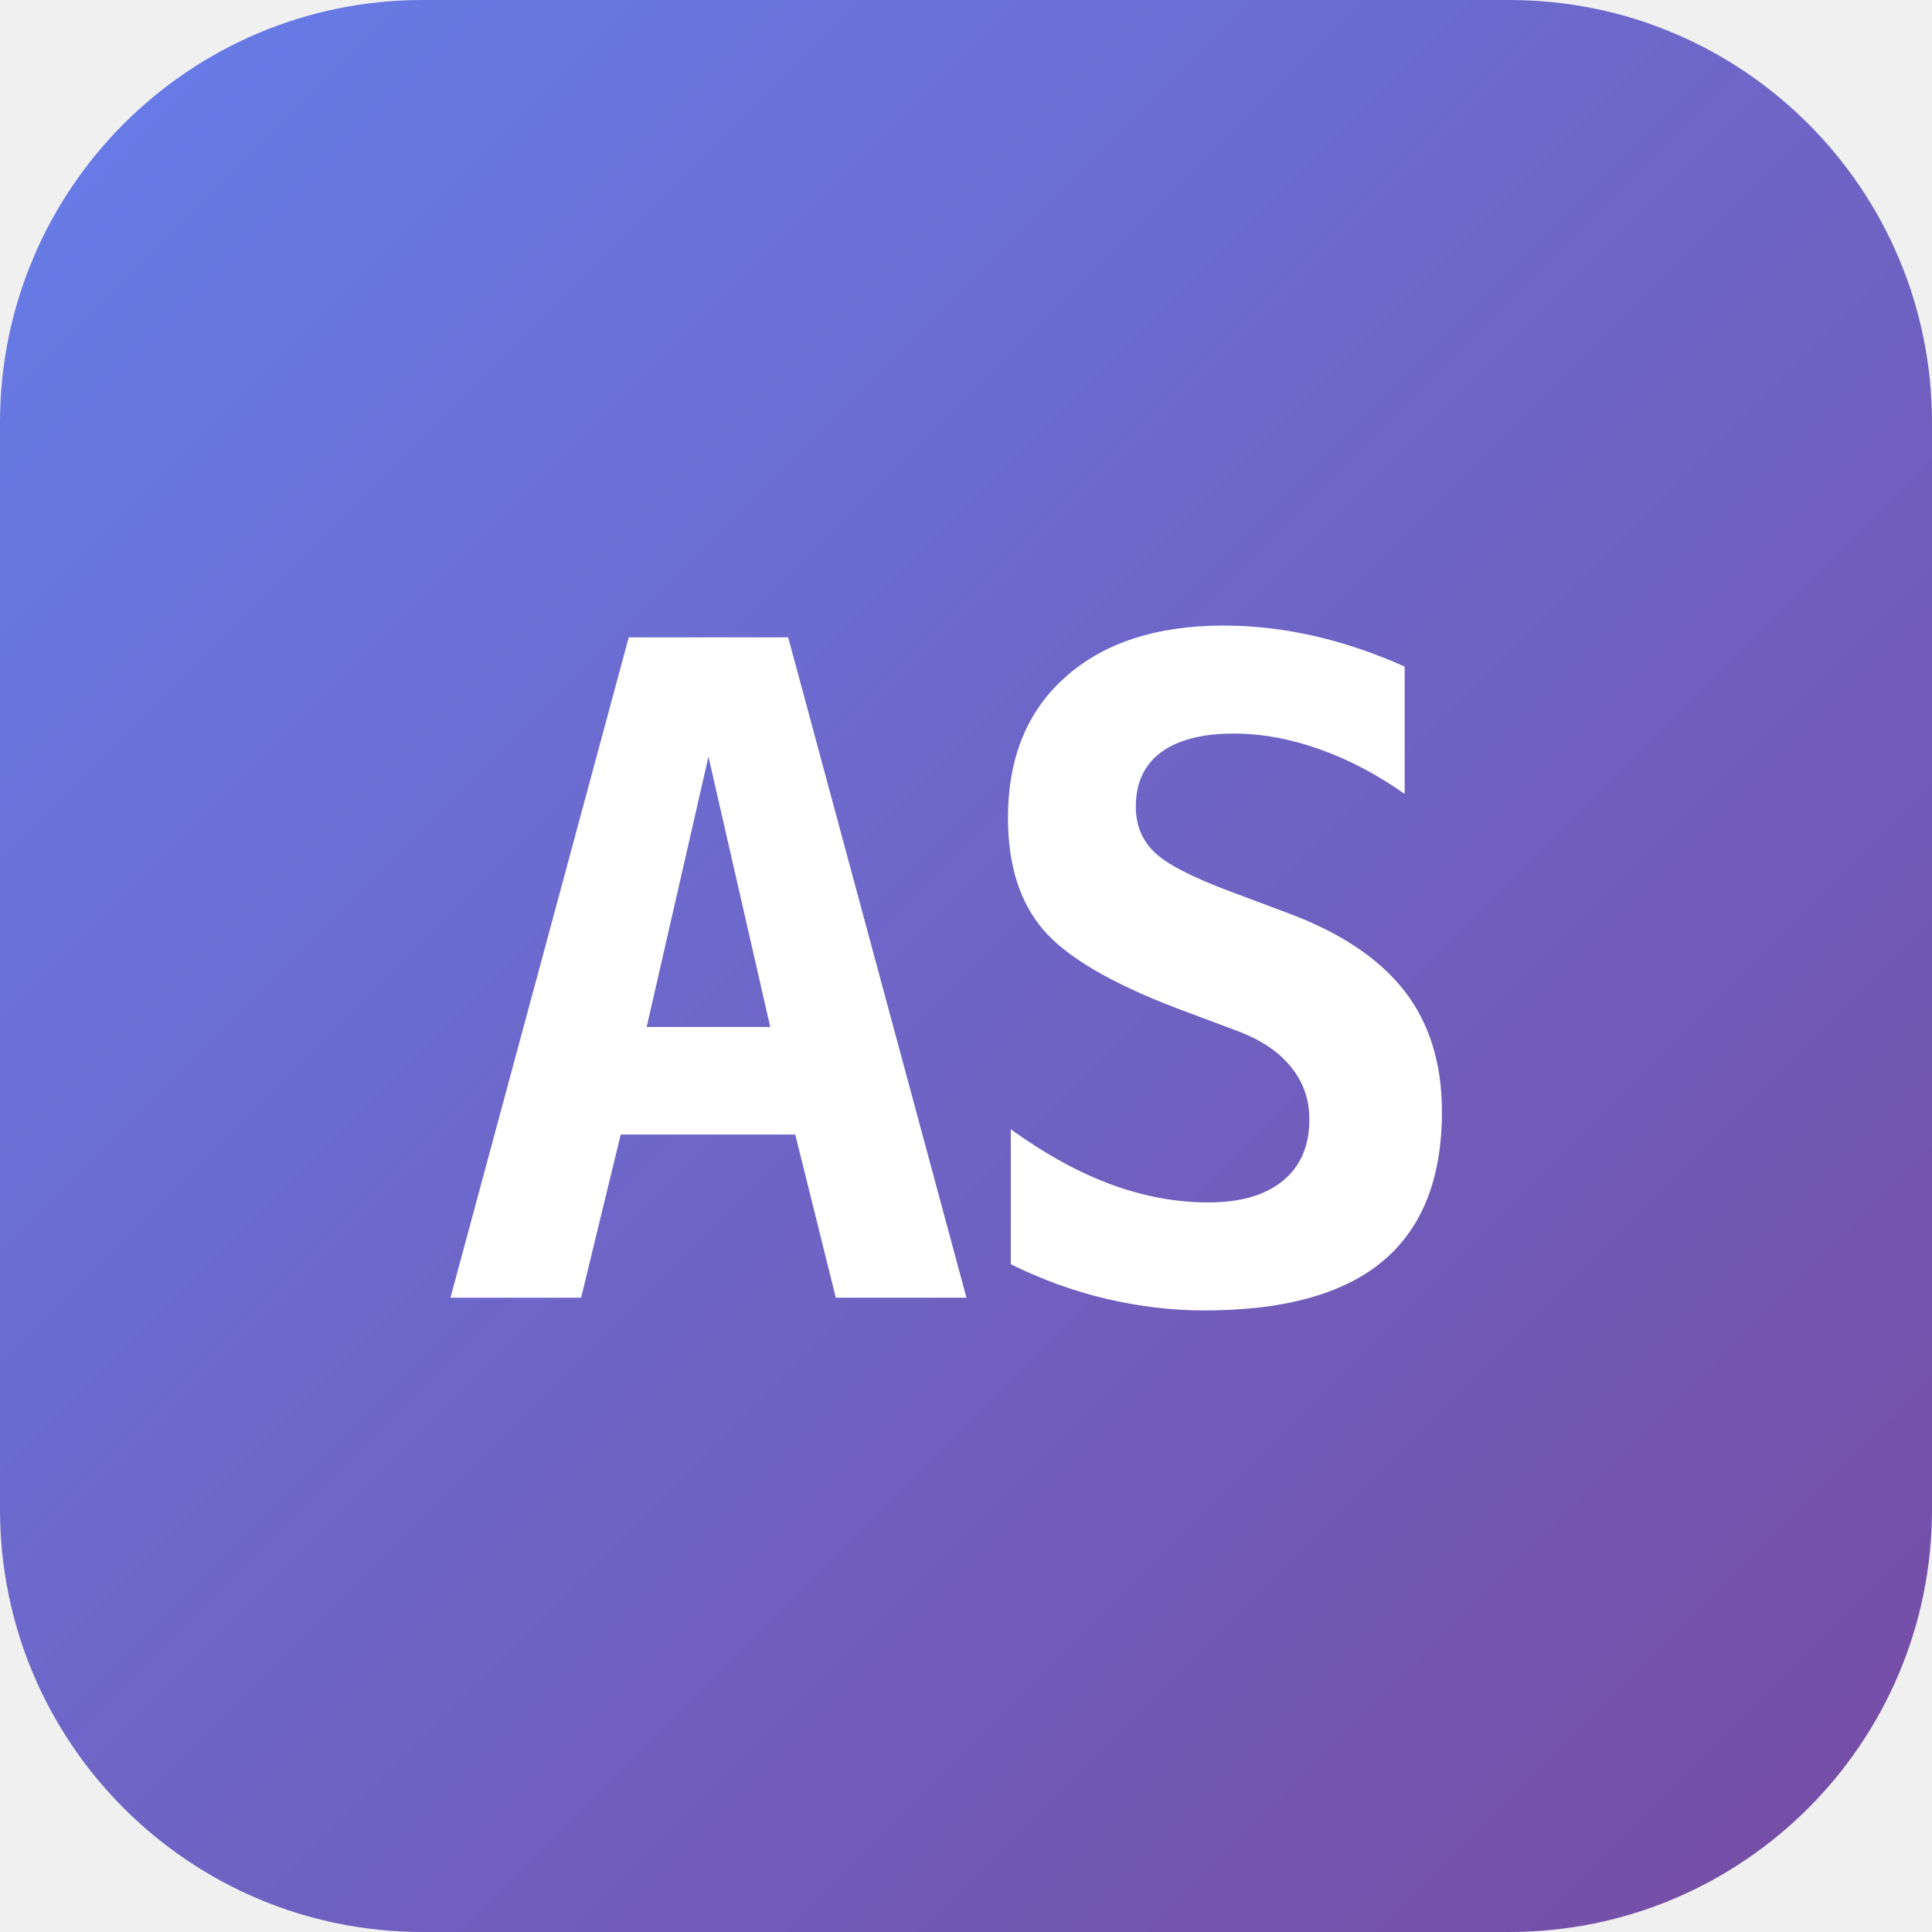
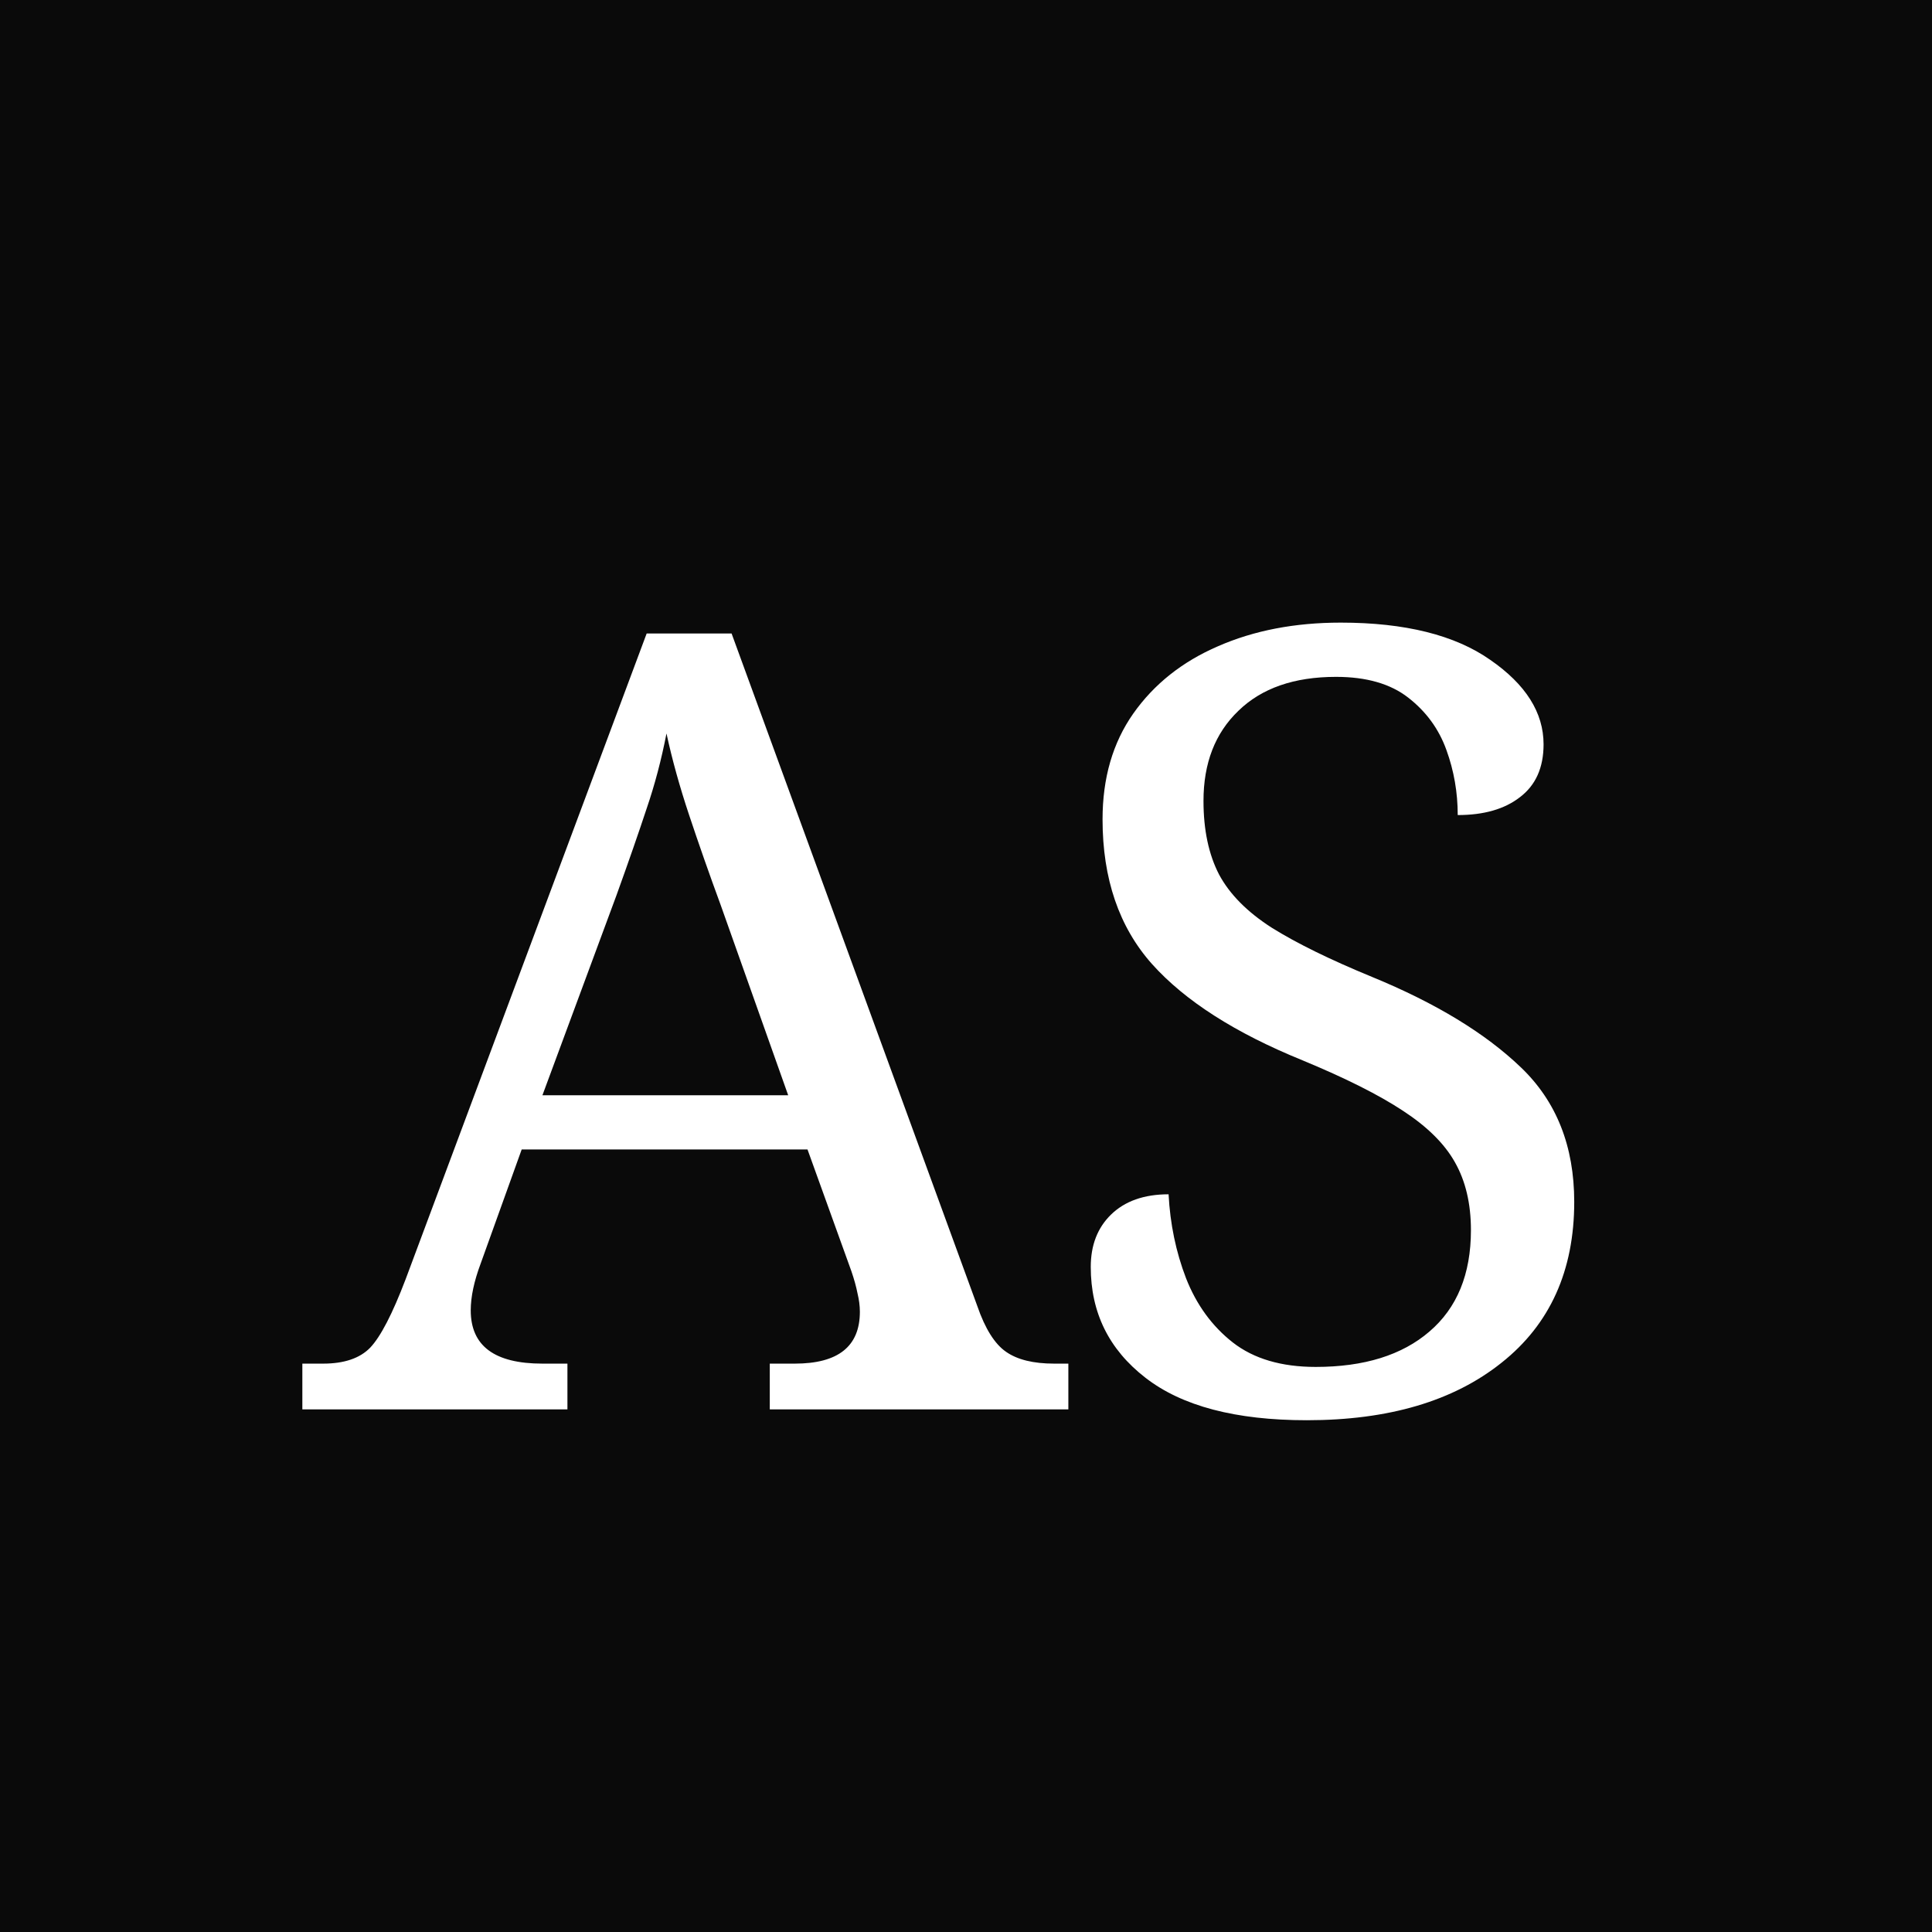
<svg xmlns="http://www.w3.org/2000/svg" viewBox="0 0 64 64" width="64" height="64">
-   <defs>
-     <linearGradient id="g" x1="0" y1="0" x2="1" y2="1">
-       <stop offset="0" stop-color="#667eea" />
-       <stop offset="1" stop-color="#764ba2" />
-     </linearGradient>
-   </defs>
-   <rect width="64" height="64" rx="14" fill="url(#g)" />
-   <text x="50%" y="50%" dy="0.02em" text-anchor="middle" dominant-baseline="central" font-family="'JetBrains Mono', ui-monospace, monospace" font-size="30" font-weight="700" fill="#fff" letter-spacing="-1">AS</text>
+   <rect width="64" height="64" fill="#0a0a0a" />
+   <text x="50%" y="50%" dy="0.02em" text-anchor="middle" dominant-baseline="central" font-family="'Instrument Serif', Georgia, serif" font-size="36" fill="#fff" letter-spacing="-1">AS</text>
</svg>
